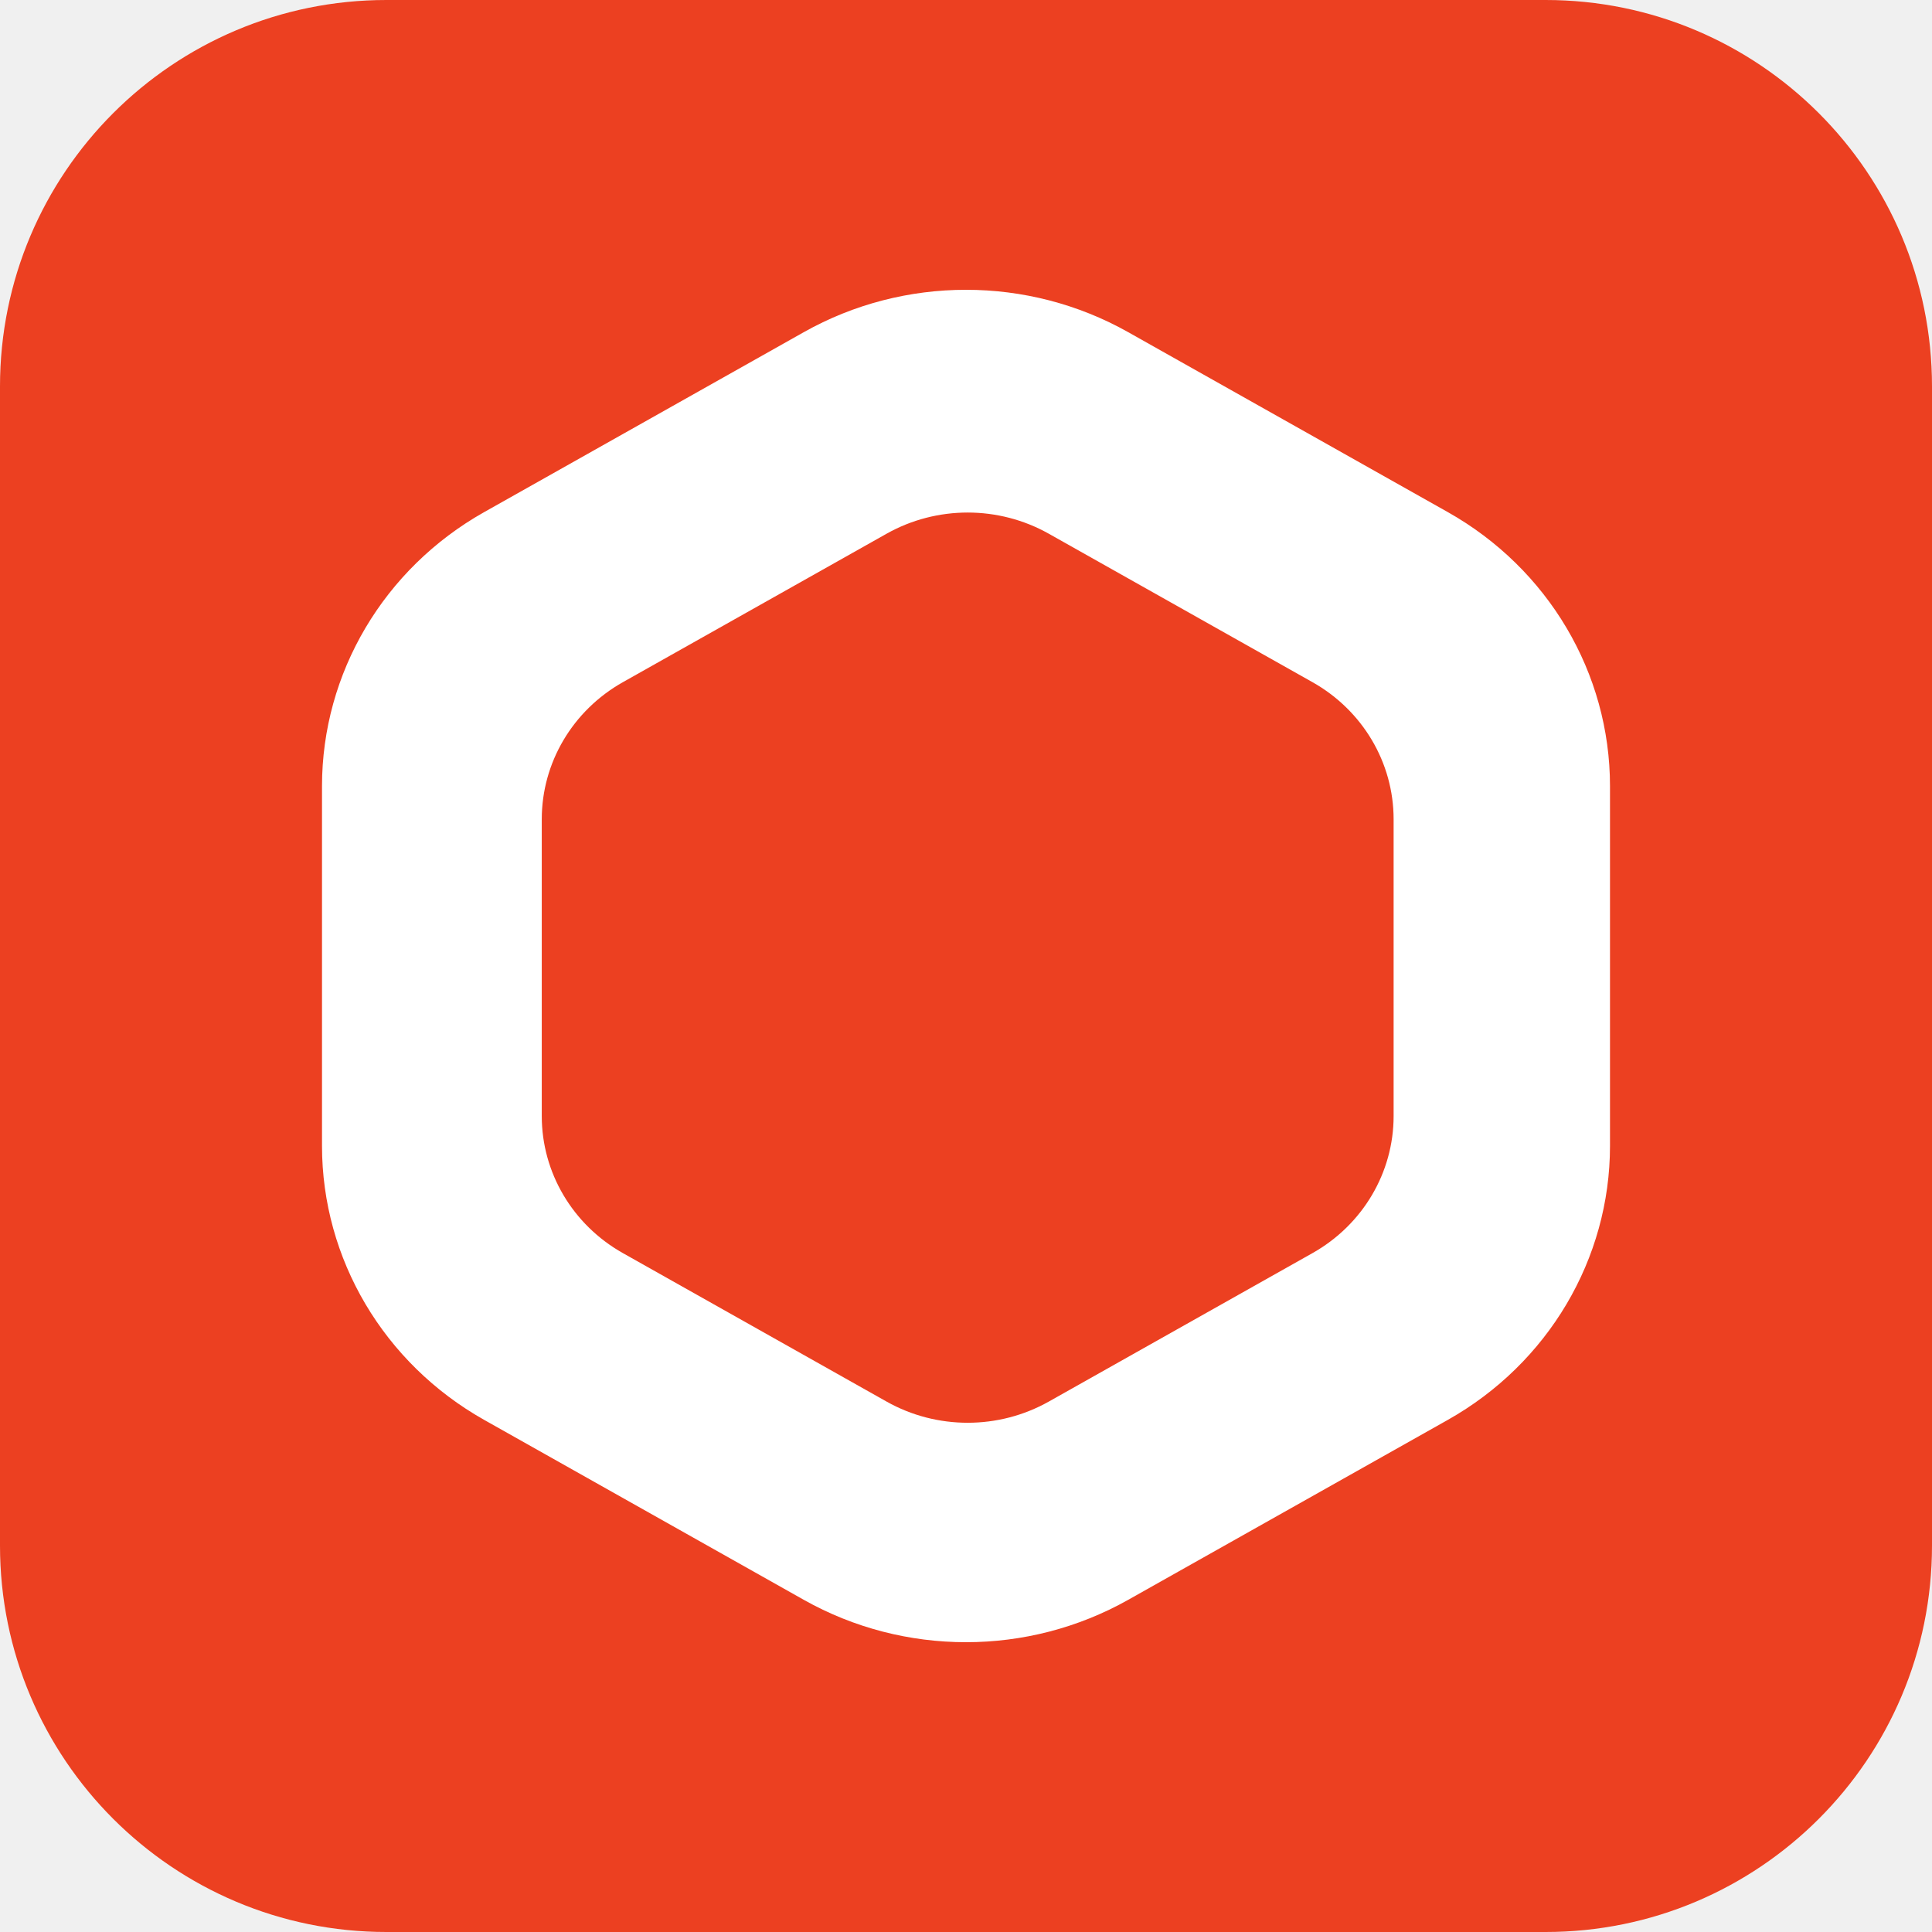
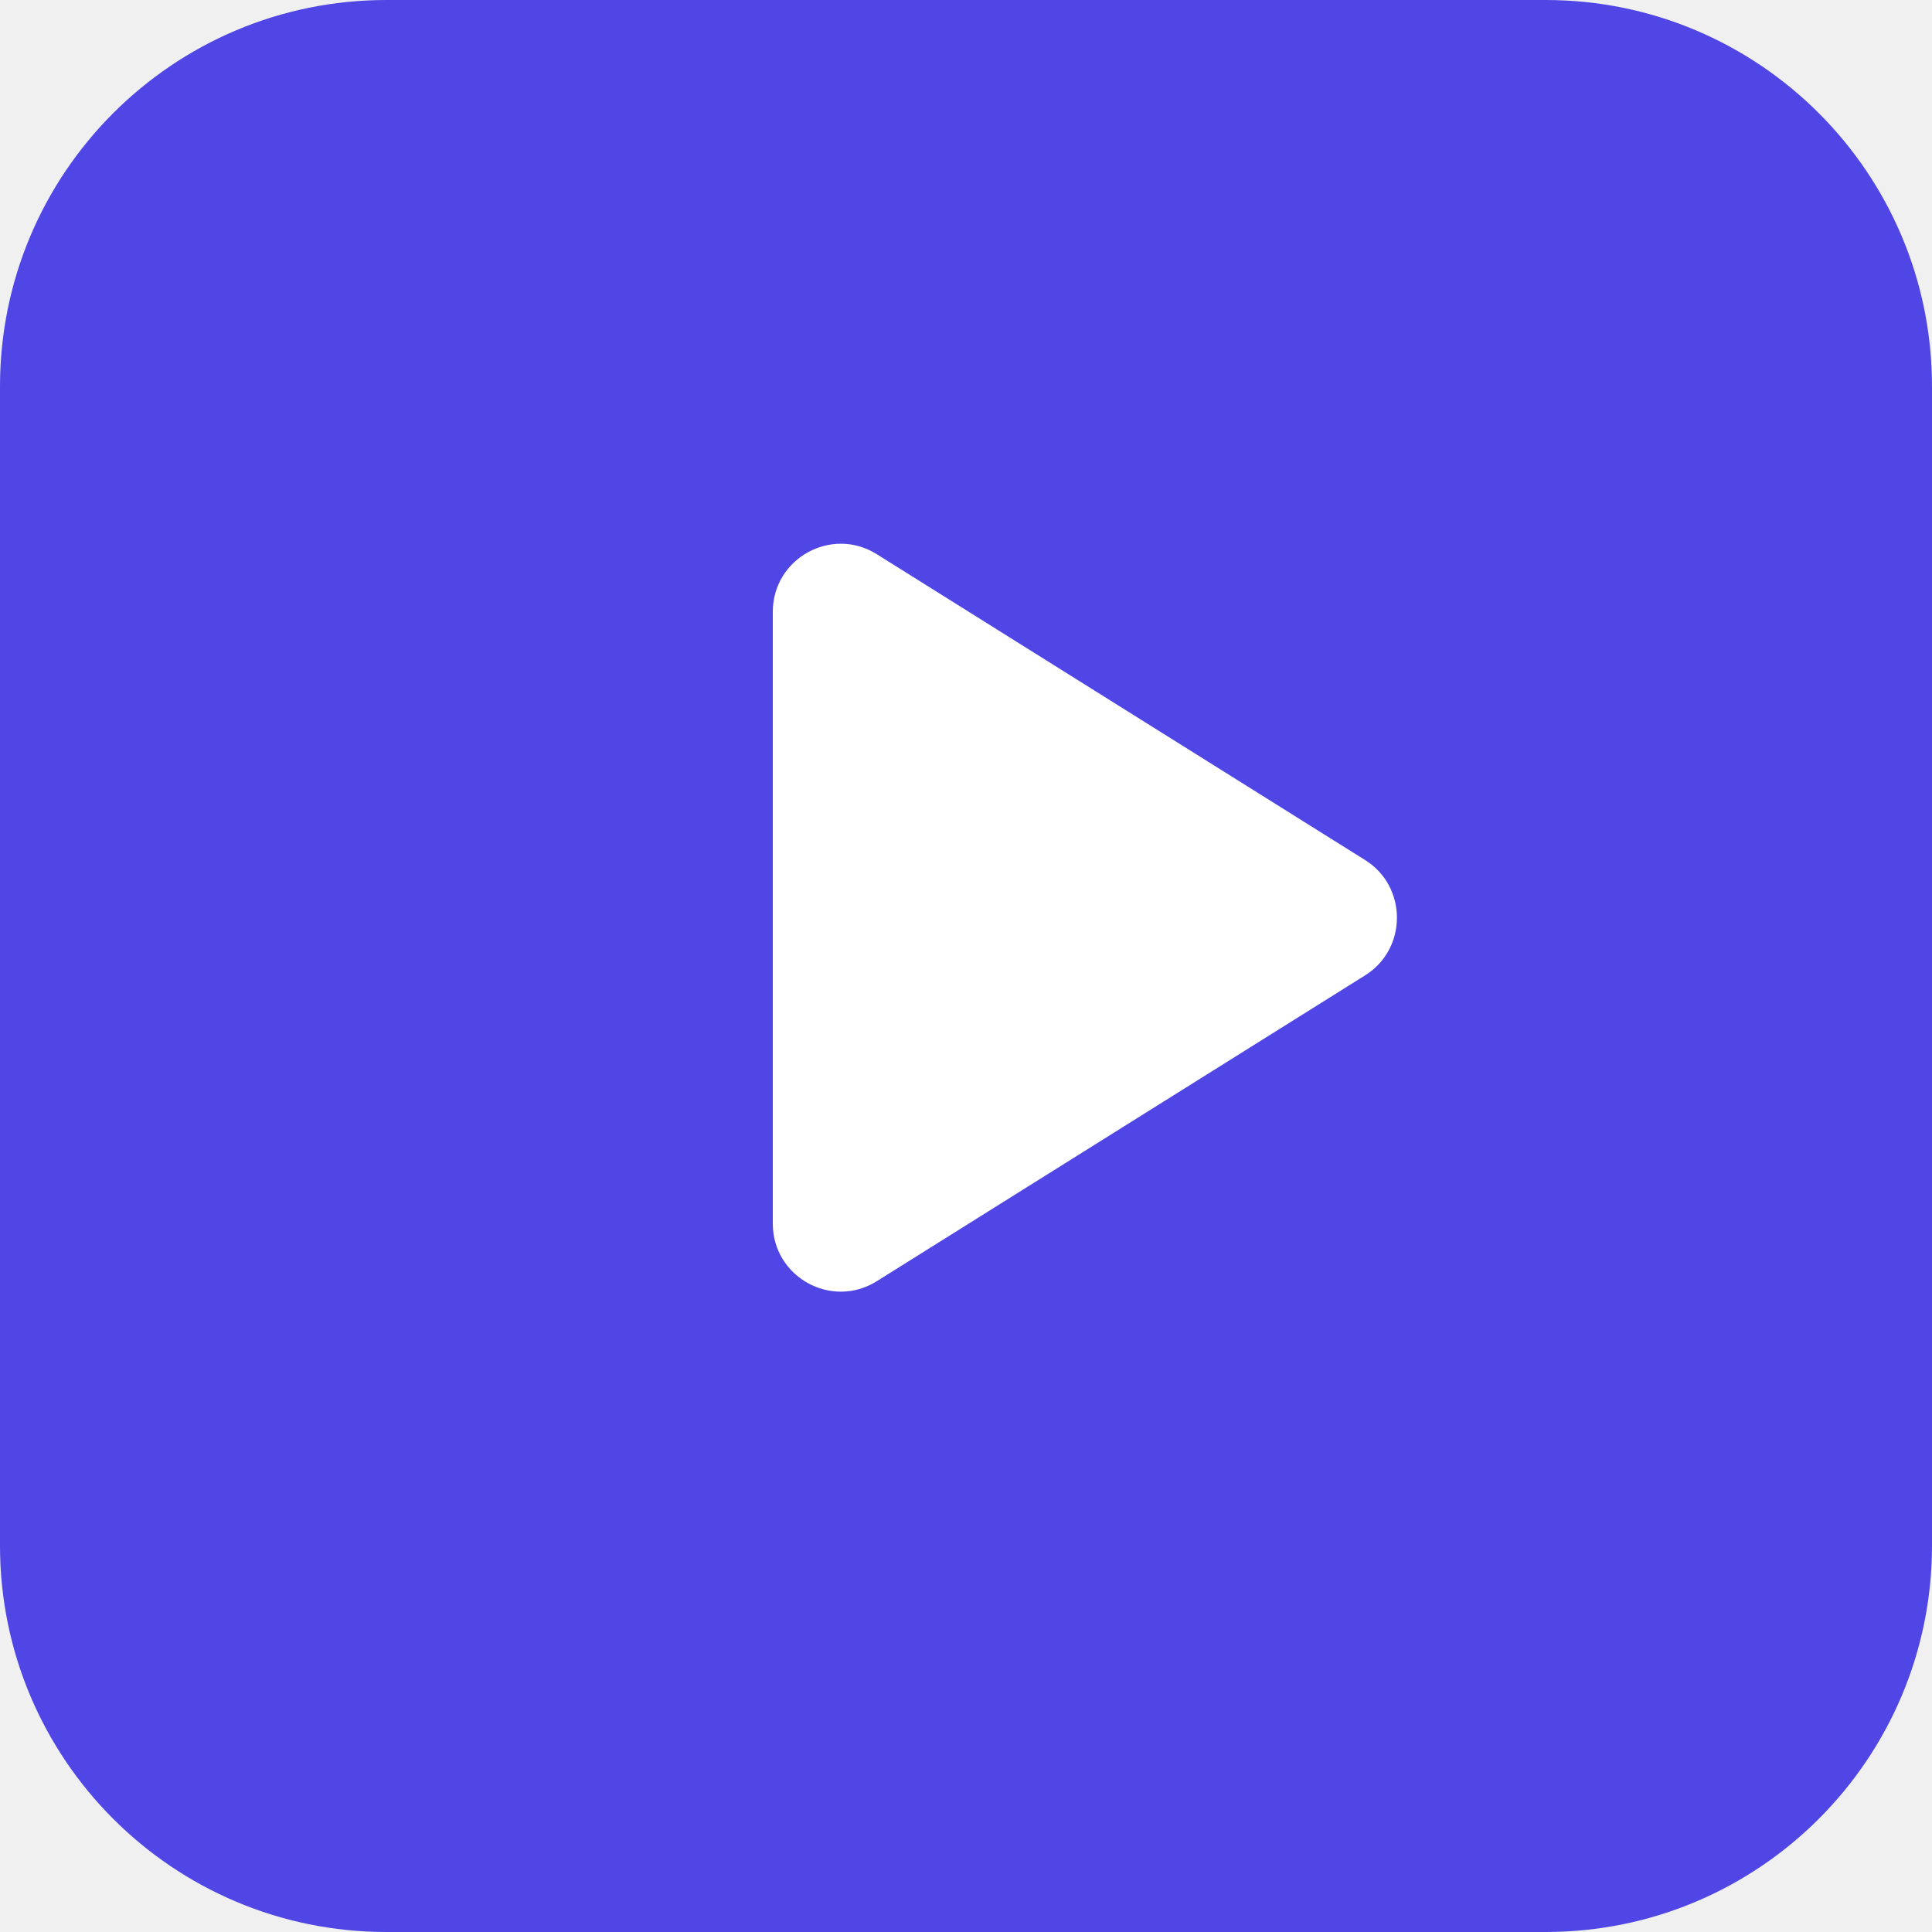
<svg xmlns="http://www.w3.org/2000/svg" width="120" height="120" viewBox="0 0 120 120" fill="none">
-   <rect width="120" height="120" rx="24" fill="#EC4021" />
-   <path d="M49.923 20.633C56.158 17.122 63.842 17.122 70.077 20.633L89.923 31.806C96.159 35.317 100 41.805 100 48.827V71.173C100 78.195 96.159 84.683 89.923 88.194L70.077 99.367C63.842 102.878 56.158 102.878 49.923 99.367L30.077 88.194C23.841 84.683 20 78.195 20 71.173V48.827C20 41.805 23.841 35.317 30.077 31.806L49.923 20.633ZM65.144 33.151C62.026 31.396 58.184 31.396 55.066 33.151L38.689 42.371C35.571 44.127 33.65 47.371 33.65 50.882V69.323C33.65 72.834 35.571 76.078 38.689 77.833L55.066 87.054C58.184 88.809 62.026 88.809 65.144 87.054L81.521 77.833C84.639 76.078 86.56 72.834 86.56 69.323V50.882C86.56 47.371 84.639 44.127 81.521 42.371L65.144 33.151Z" fill="white" />
+   <rect width="120" height="120" rx="24" fill="#4F46E5" />
+   <path d="M48 38C48 34.686 51.639 32.669 54.445 34.414L84.782 53.414C87.427 55.058 87.427 58.942 84.782 60.586L54.445 79.586C51.639 81.331 48 79.314 48 76V38Z" fill="white" />
</svg>
